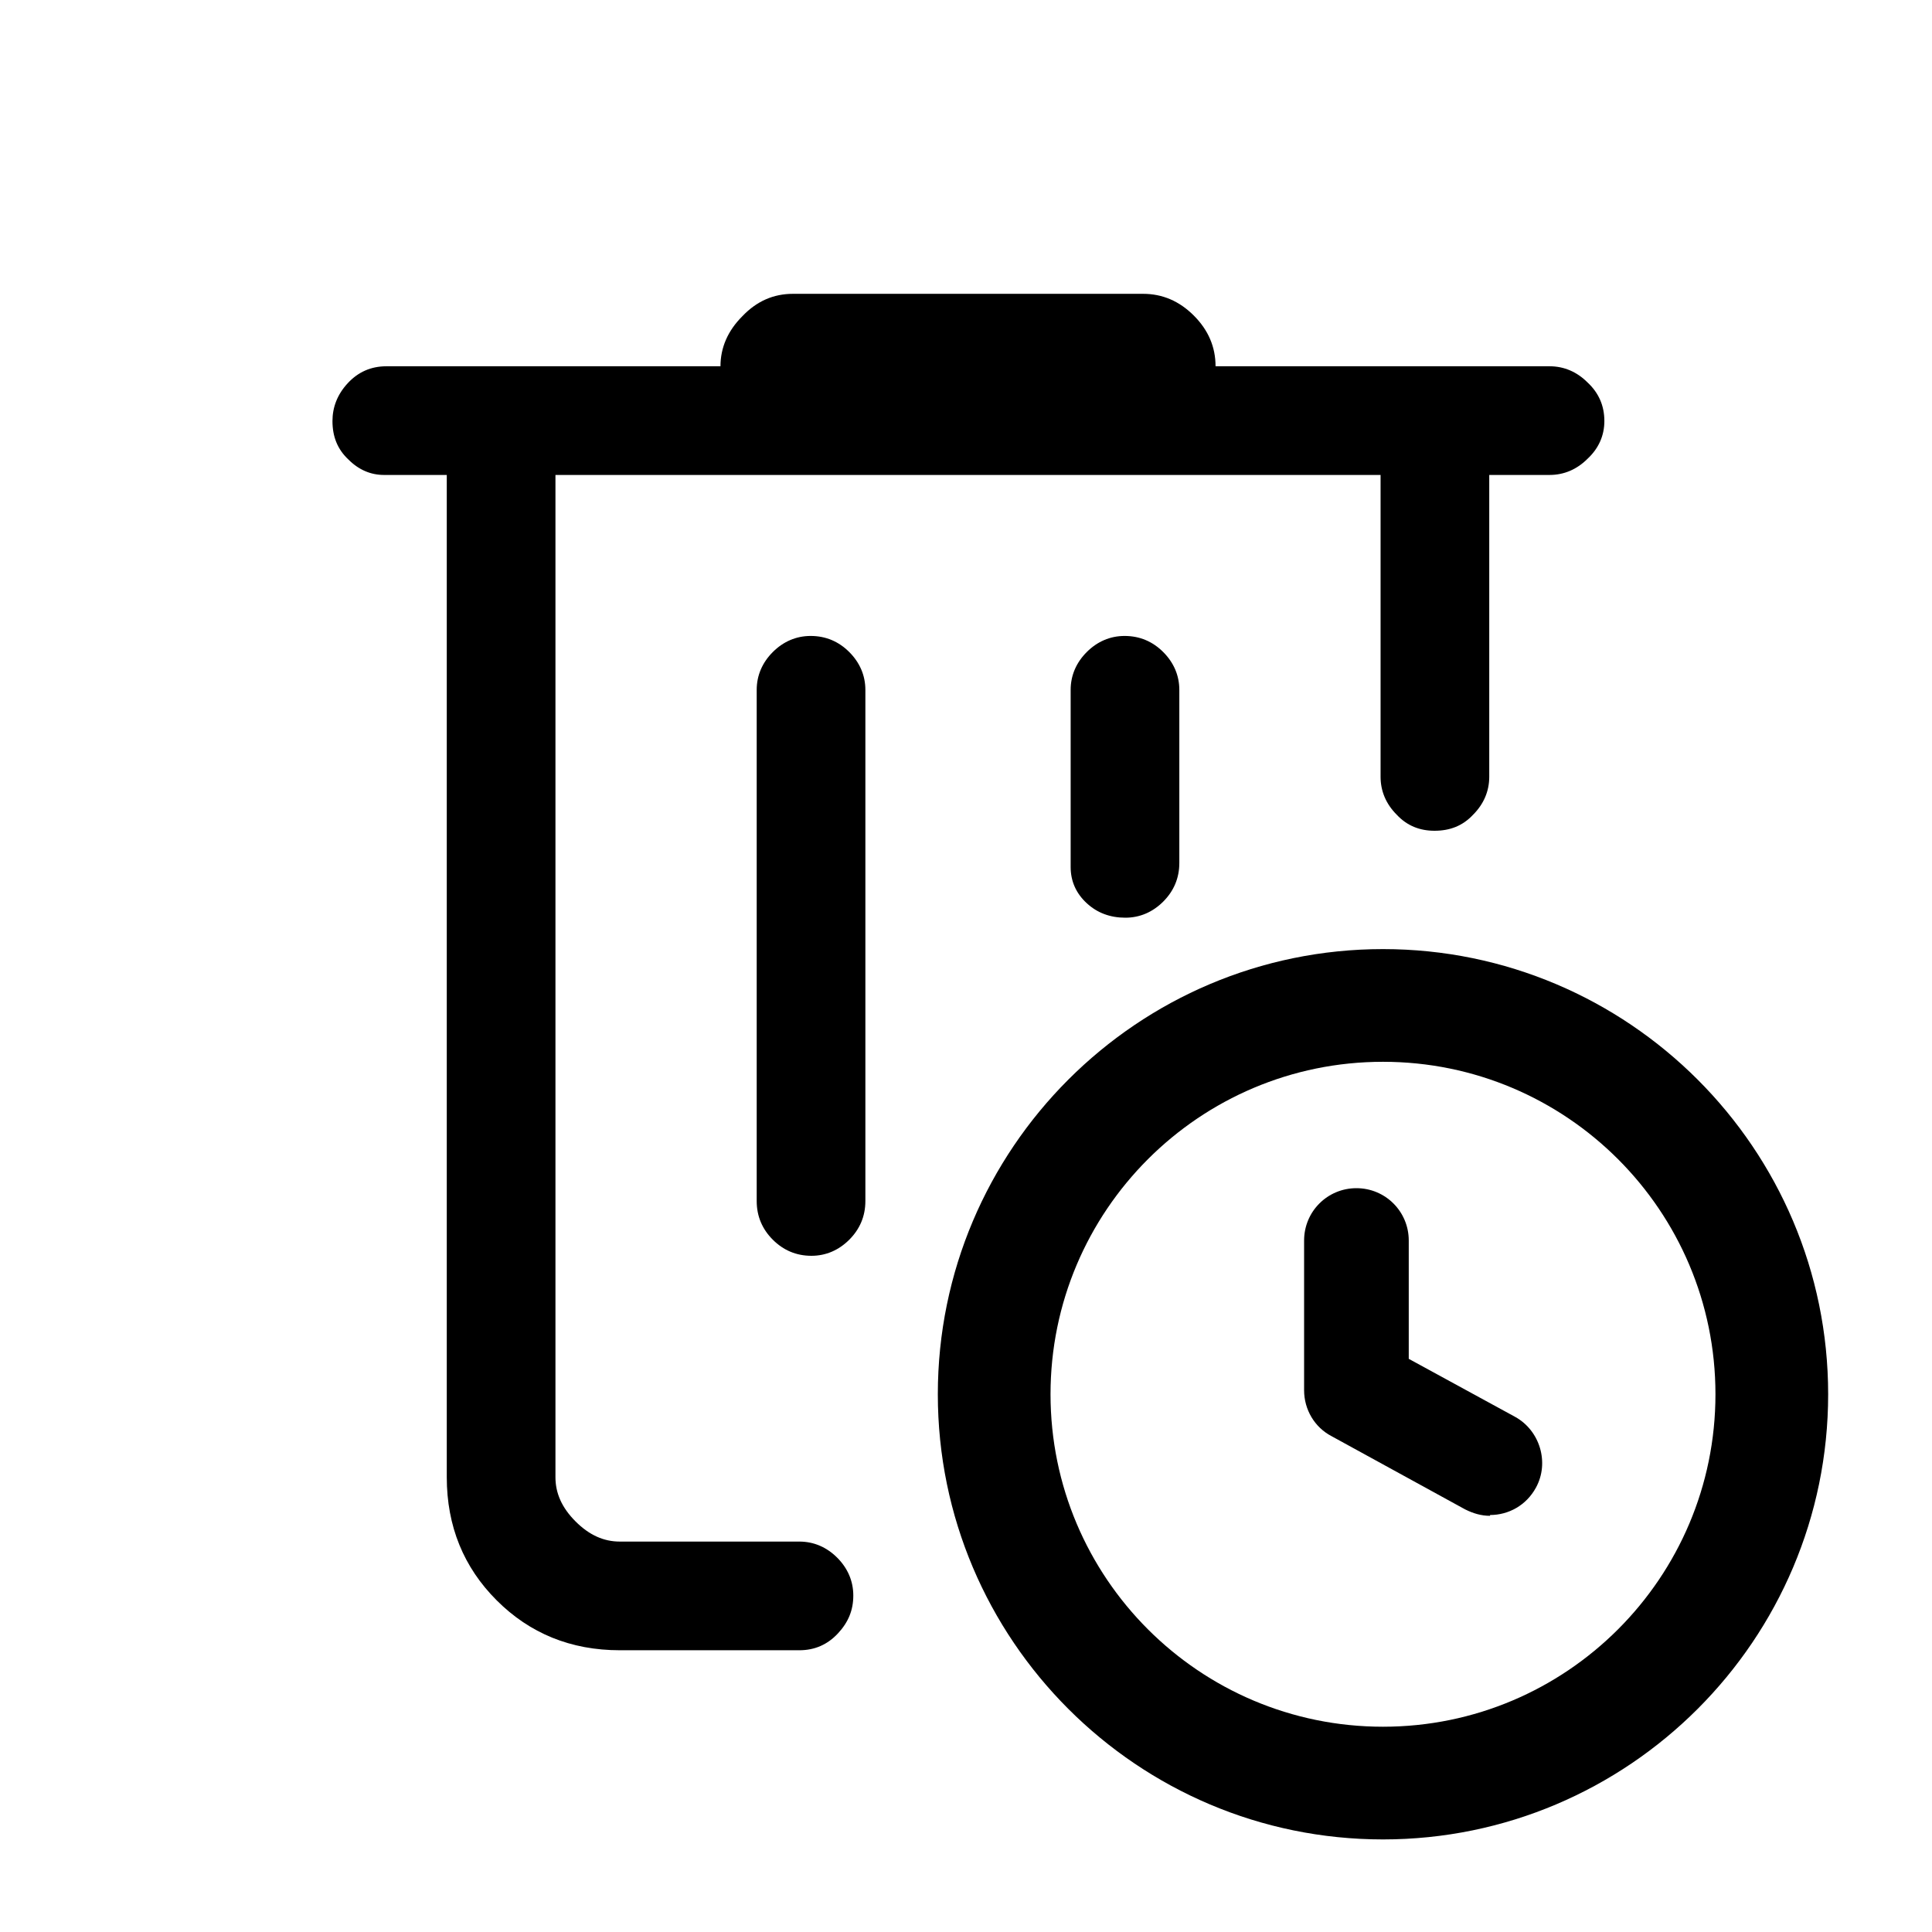
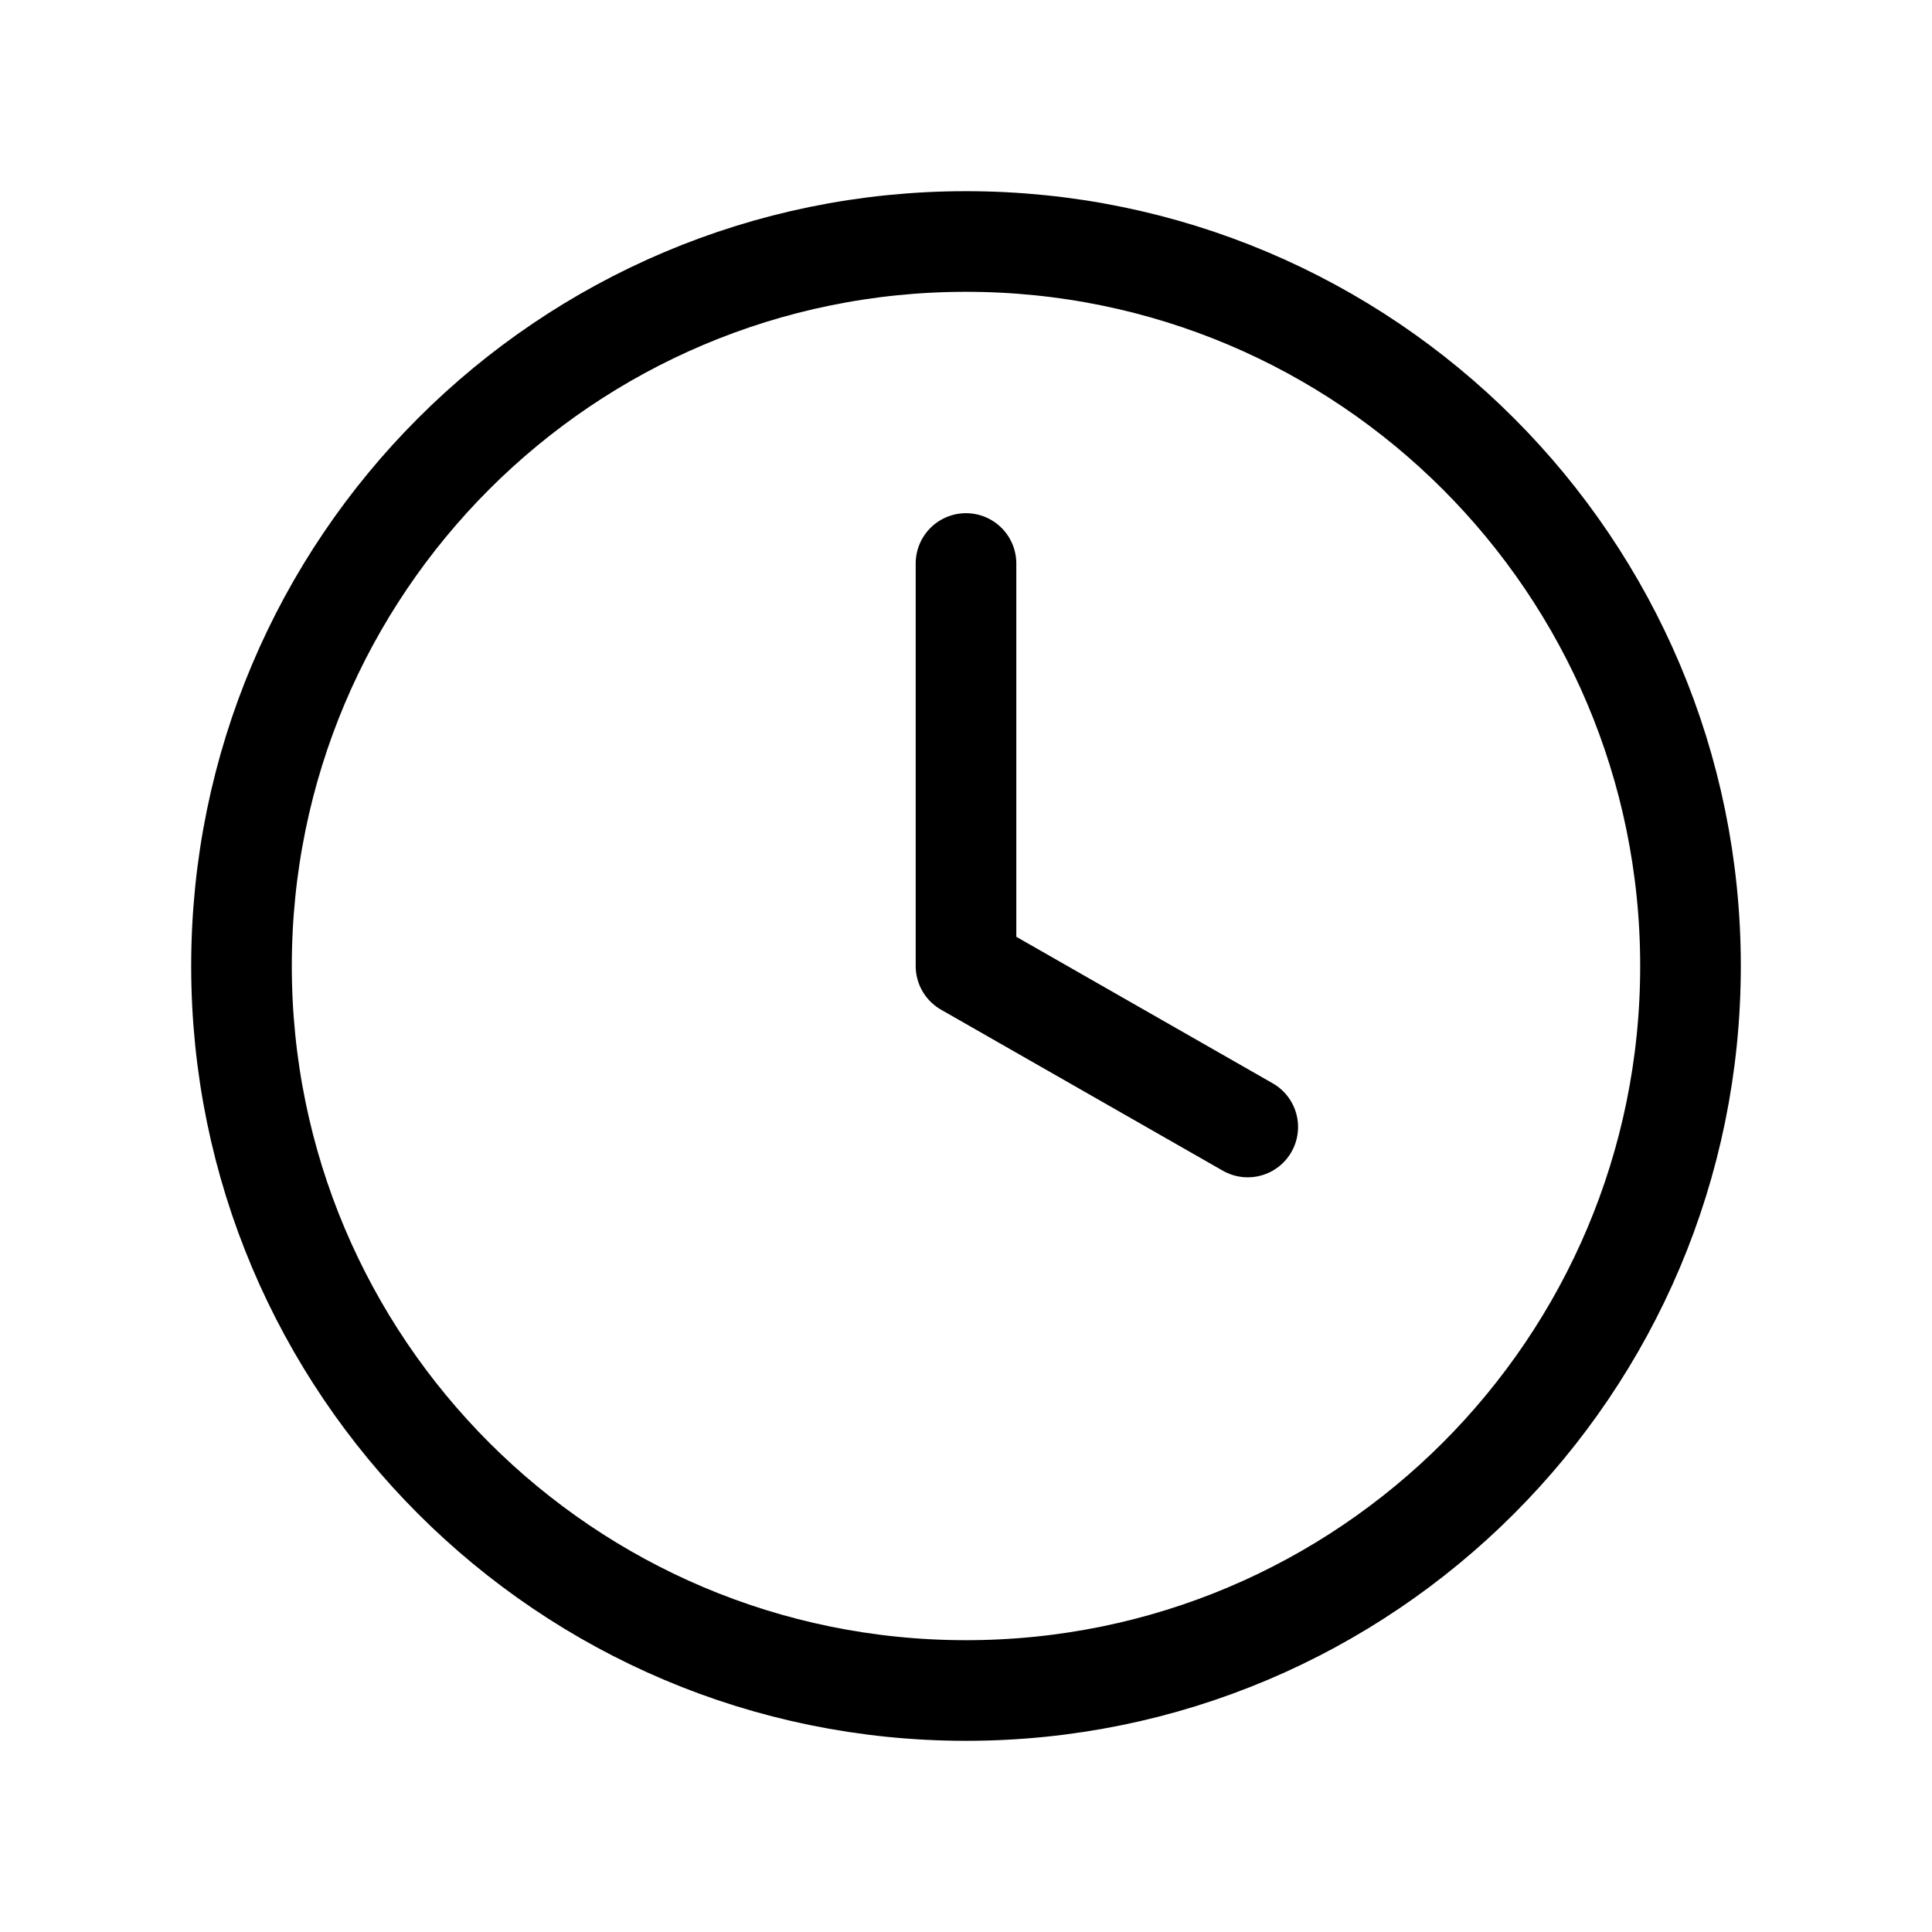
- <svg xmlns="http://www.w3.org/2000/svg" height="24px" viewBox="0 0 24 24" width="24px" fill="currentColor">
-   <path d="M14.45,8.1c-.13-.13-.29-.2-.48-.2-.18,0-.34.07-.47.2-.13.13-.2.29-.2.47v2.2c0,.18.07.33.2.45s.29.18.48.18c.18,0,.34-.07.47-.2s.2-.29.2-.48v-2.15c0-.18-.07-.34-.2-.47ZM10.55,8.1c-.13-.13-.29-.2-.48-.2-.18,0-.34.07-.47.2-.13.13-.2.29-.2.47v6.35c0,.19.07.35.2.48s.29.2.48.2c.18,0,.34-.07.47-.2s.2-.29.2-.48v-6.35c0-.18-.07-.34-.2-.47ZM19.72,4.75c-.13-.13-.29-.2-.47-.2h-4.15c0-.24-.09-.45-.27-.63s-.39-.27-.63-.27h-4.35c-.24,0-.45.09-.63.28-.18.18-.27.39-.27.62h-4.15c-.19,0-.35.07-.48.21s-.19.3-.19.47c0,.19.06.35.2.48.13.13.28.19.44.19h.78v12.45c0,.61.21,1.12.62,1.53s.92.62,1.53.62h2.23c.19,0,.35-.07.48-.21.13-.14.19-.29.19-.47s-.07-.34-.2-.47-.29-.2-.47-.2h-2.23c-.2,0-.38-.08-.55-.25s-.25-.35-.25-.55V5.9h10.25v3.75c0,.18.07.34.2.47.13.14.29.2.47.2.19,0,.35-.06.48-.2.13-.13.2-.29.2-.47v-3.75h.75c.18,0,.34-.07.47-.2.14-.13.21-.29.21-.47,0-.19-.07-.35-.21-.48Z" />
-   <path d="M18.51,18.83c-.11,0-.21-.03-.31-.08l-1.66-.91c-.21-.11-.34-.33-.34-.57v-1.86c0-.36.29-.65.65-.65s.65.29.65.65v1.47l1.32.72c.31.17.43.57.26.88-.12.22-.34.34-.57.34Z" />
-   <path d="M17.18,22.85c-3.05,0-5.53-2.48-5.53-5.53s2.48-5.53,5.53-5.53,5.53,2.48,5.53,5.53-2.48,5.53-5.53,5.53ZM17.18,13.19c-2.28,0-4.13,1.85-4.13,4.13s1.85,4.13,4.13,4.13,4.13-1.85,4.13-4.13-1.85-4.13-4.13-4.13Z" />
+ <svg xmlns="http://www.w3.org/2000/svg" viewBox="0 0 24 24" fill="none" stroke="currentColor" stroke-width="1.25" stroke-linecap="round" stroke-linejoin="round">
+   <circle cx="12" cy="12" r="9" fill="none" stroke="currentColor" />
+   <polyline points="12 7 12 12 15.5 14" fill="none" stroke="currentColor" />
</svg>
